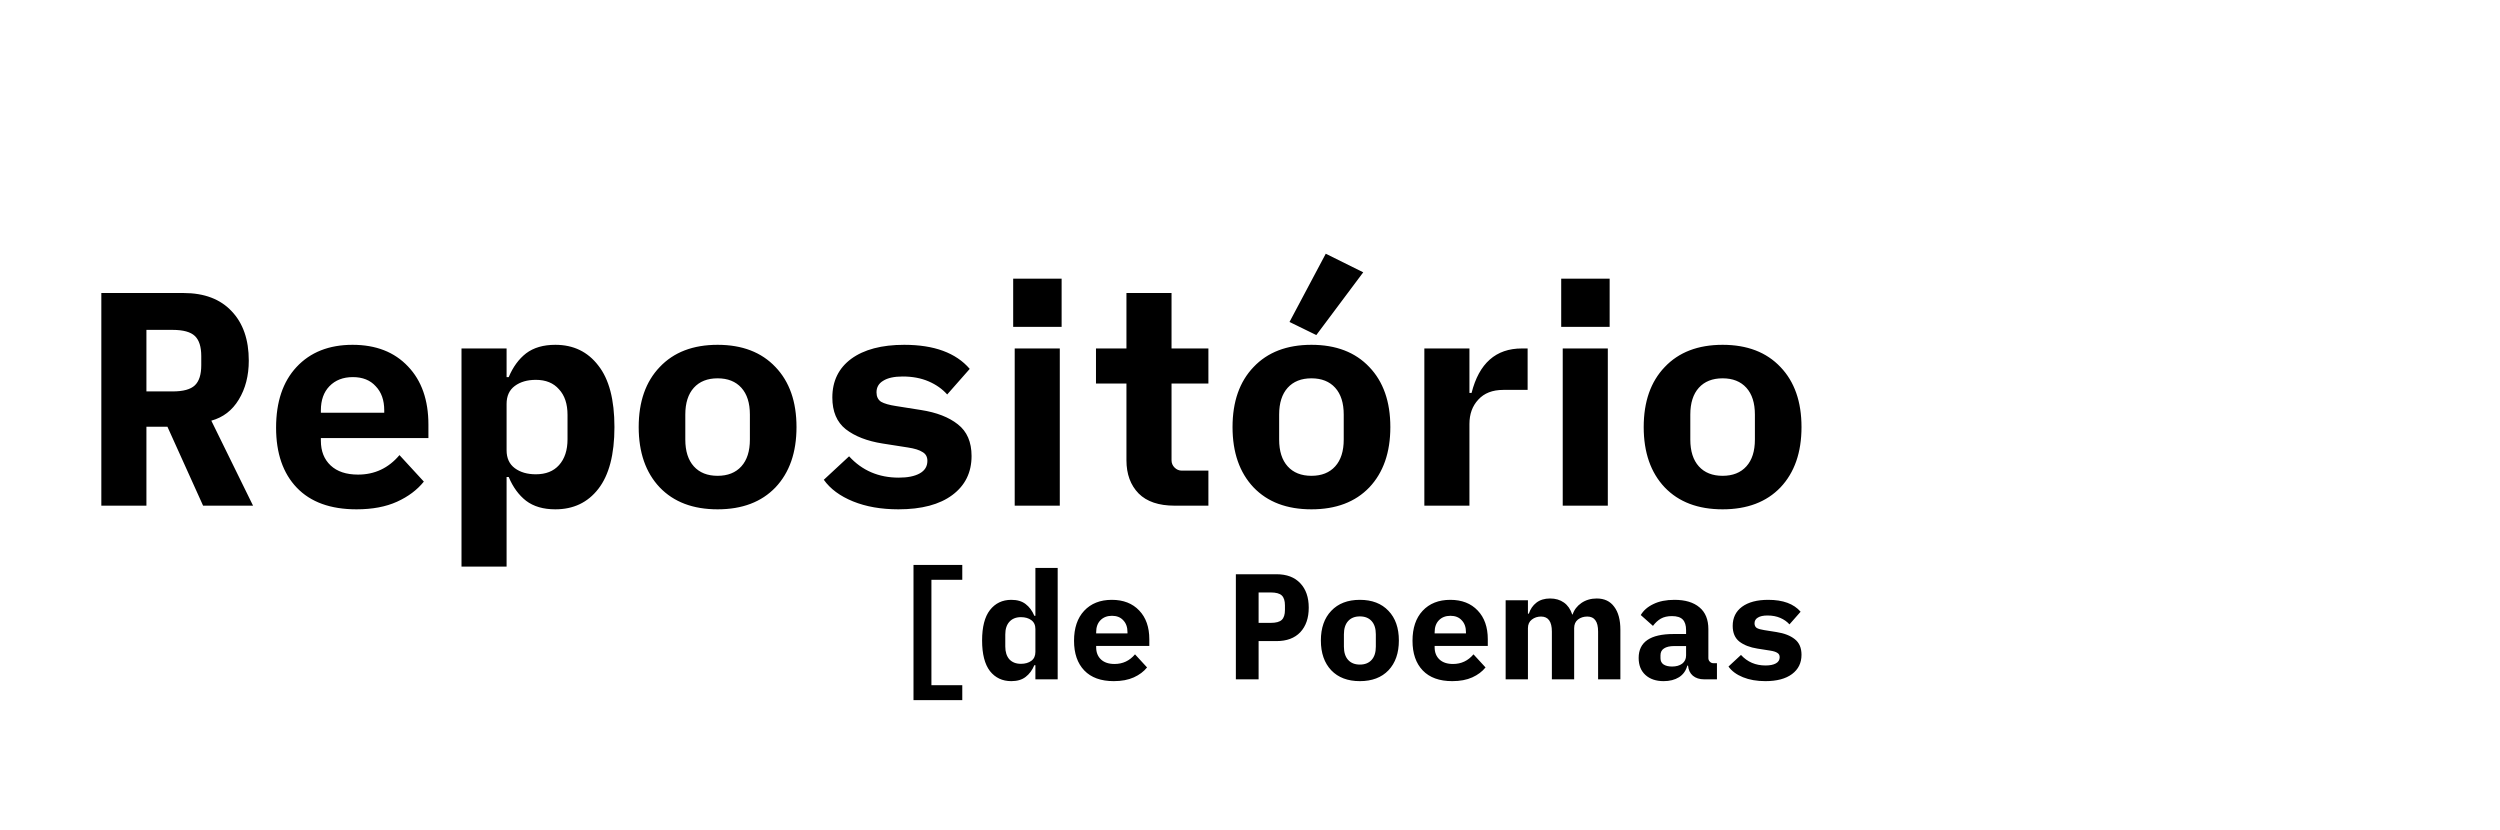
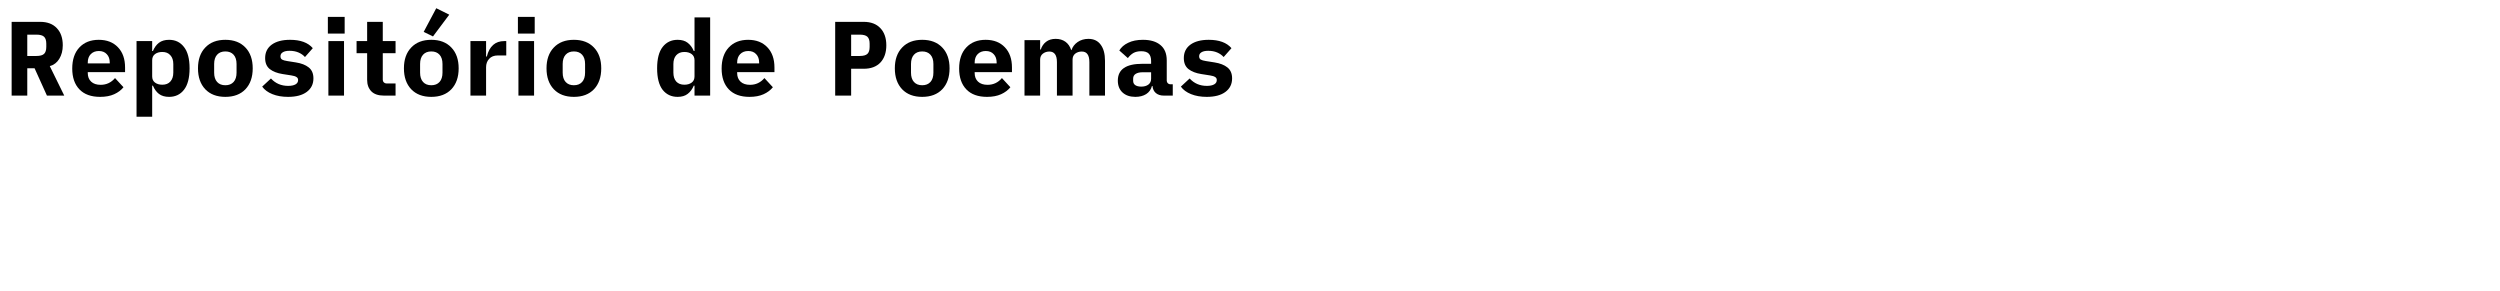
- <svg xmlns="http://www.w3.org/2000/svg" version="1.0" width="6464pt" height="2144pt" viewBox="0 0 6464 2144" preserveAspectRatio="xMidYMid meet" id="svg64">
+ <svg xmlns="http://www.w3.org/2000/svg" version="1.0" width="8618.667" height="1000" viewBox="0 0 6464 750" preserveAspectRatio="xMidYMid meet" id="svg64">
  <defs id="defs68" />
-   <g transform="translate(0,2144) scale(0.1,-0.1)" fill="#000000" stroke="none" id="g62">
-     <flowRoot xml:space="preserve" id="flowRoot3774" style="fill:black;fill-opacity:1;stroke:none;font-family:sans-serif;font-style:normal;font-weight:normal;font-size:40px;line-height:1.25;letter-spacing:0px;word-spacing:0px">
-       <flowRegion id="flowRegion3776">
-         <rect id="rect3778" width="6068.435" height="2513.002" x="288.53" y="876.187" />
-       </flowRegion>
-       <flowPara id="flowPara3780" />
-     </flowRoot>
-     <g aria-label="Repositório" transform="matrix(41.02687,0,0,-41.02687,-80840.919,39467.321)" style="font-style:normal;font-variant:normal;font-weight:normal;font-stretch:normal;font-size:192px;line-height:1.25;font-family:'iA Writer Quattro S';-inkscape-font-specification:'iA Writer Quattro S, Normal';font-variant-ligatures:normal;font-variant-caps:normal;font-variant-numeric:normal;font-feature-settings:normal;text-align:start;letter-spacing:0px;word-spacing:0px;writing-mode:lr-tb;text-anchor:start;fill:#000000;fill-opacity:1;stroke:none" id="flowRoot3782" />
-     <flowRoot xml:space="preserve" id="flowRoot3792" style="fill:black;fill-opacity:1;stroke:none;font-family:sans-serif;font-style:normal;font-weight:normal;font-size:40px;line-height:1.25;letter-spacing:0px;word-spacing:0px">
-       <flowRegion id="flowRegion3794">
-         <rect id="rect3796" width="2010.402" height="530.523" x="511.908" y="1890.695" />
-       </flowRegion>
-       <flowPara id="flowPara3798" />
-     </flowRoot>
-     <g aria-label="[de Poemas" transform="matrix(1,0,0,-1,0,-3300)" style="font-style:normal;font-weight:normal;font-size:3892.928px;line-height:1.25;font-family:sans-serif;letter-spacing:0px;word-spacing:0px;fill:#000000;fill-opacity:1;stroke:none;stroke-width:97.323" id="text3802">
-       <path id="path61" style="font-style:normal;font-variant:normal;font-weight:normal;font-stretch:normal;font-size:3892.99px;font-family:'iA Writer Quattro S';-inkscape-font-specification:'iA Writer Quattro S, Normal';font-variant-ligatures:normal;font-variant-caps:normal;font-variant-numeric:normal;font-feature-settings:normal;text-align:start;writing-mode:lr-tb;text-anchor:start;stroke-width:97.323" d="m 45645.492,-7128.424 q -330.904,0 -580.055,-101.218 -249.152,-101.218 -373.727,-276.402 l 323.118,-299.76 q 249.151,272.509 634.557,272.509 171.292,0 268.616,-54.502 97.325,-54.502 97.325,-159.613 0,-77.86 -62.288,-112.897 -58.395,-38.93 -186.863,-58.395 l -323.118,-50.609 q -295.868,-46.716 -471.052,-182.971 -171.292,-136.255 -171.292,-404.871 0,-315.332 241.366,-494.41 245.258,-179.077 677.38,-179.077 572.269,0 836.993,307.546 l -288.082,327.011 q -93.431,-105.111 -237.472,-167.399 -144.041,-62.288 -330.904,-62.288 -163.506,0 -249.151,54.502 -85.646,50.609 -85.646,147.934 0,81.753 58.395,120.683 62.288,35.037 190.756,54.502 l 319.225,50.609 q 299.761,46.716 471.052,182.97 175.185,136.255 175.185,404.871 0,315.332 -245.259,498.303 -245.258,182.97 -689.059,182.97 z m -1582.926,-46.716 q -179.078,0 -291.975,-93.432 -109.003,-93.432 -124.575,-260.83 h -19.465 q -50.609,194.649 -214.115,299.76 -163.505,101.218 -397.085,101.218 -295.867,0 -471.051,-159.613 -175.185,-159.613 -175.185,-439.908 0,-618.985 903.174,-618.985 h 323.118 v -101.218 q 0,-182.97 -85.646,-272.509 -85.646,-89.539 -280.295,-89.539 -171.292,0 -288.081,66.181 -112.897,66.181 -202.436,186.863 l -315.332,-280.295 q 105.111,-179.077 327.011,-284.188 221.901,-109.004 545.019,-109.004 416.55,0 646.236,194.649 229.686,190.756 229.686,564.484 v 747.454 q 0,54.502 38.93,93.432 38.93,38.93 93.432,38.93 h 89.539 v 416.55 z m -829.207,-330.904 q 159.612,0 260.83,-73.967 101.218,-77.86 101.218,-214.114 v -241.365 h -307.546 q -171.292,0 -264.724,62.288 -89.538,58.395 -89.538,175.185 v 77.86 q 0,105.111 77.859,159.613 81.753,54.502 221.901,54.502 z m -4303.274,-1712.916 h 576.163 v 346.476 h 23.357 q 58.395,-179.077 194.65,-284.188 140.148,-109.004 354.262,-109.004 210.221,0 358.155,105.111 147.934,105.111 214.115,307.546 h 11.678 q 58.395,-179.077 225.794,-295.867 171.291,-116.79 397.085,-116.79 295.867,0 451.587,214.114 159.612,210.221 159.612,595.627 v 1280.794 h -576.162 v -1234.078 q 0,-198.542 -70.074,-291.974 -66.181,-97.325 -210.222,-97.325 -140.147,0 -241.365,77.86 -97.325,77.86 -97.325,221.9 v 1323.617 h -576.162 v -1234.078 q 0,-389.299 -280.295,-389.299 -136.255,0 -237.473,77.86 -101.217,77.86 -101.217,221.9 v 1323.617 h -576.163 z m -1380.491,2090.535 q -498.303,0 -763.026,-276.402 -264.723,-276.402 -264.723,-766.919 0,-494.41 260.83,-774.705 264.723,-284.188 716.31,-284.188 447.694,0 708.524,276.402 260.831,272.509 260.831,743.561 v 171.292 h -1374.226 v 35.037 q 0,198.542 124.576,315.332 124.576,116.79 350.369,116.79 319.225,0 529.447,-249.151 l 311.439,338.69 q -128.469,159.613 -342.583,256.937 -214.115,97.325 -517.768,97.325 z m -46.716,-1689.557 q -186.863,0 -299.76,116.79 -109.004,112.897 -109.004,307.546 v 31.144 h 809.742 v -31.144 q 0,-194.649 -109.004,-307.546 -105.11,-116.79 -291.974,-116.79 z m -2342.059,1689.557 q -471.052,0 -739.668,-280.295 -268.617,-284.188 -268.617,-770.812 0,-486.624 268.617,-766.919 268.616,-284.188 739.668,-284.188 471.052,0 739.668,284.188 268.616,280.295 268.616,766.919 0,486.624 -268.616,770.812 -268.616,280.295 -739.668,280.295 z m 0,-428.229 q 194.649,0 303.653,-120.683 109.004,-120.683 109.004,-342.583 v -319.225 q 0,-221.9 -109.004,-342.583 -109.004,-120.683 -303.653,-120.683 -194.65,0 -303.653,120.683 -109.004,120.683 -109.004,342.583 v 319.225 q 0,221.9 109.004,342.583 109.003,120.683 303.653,120.683 z m -3206.303,381.513 V -9892.447 h 1051.107 q 397.085,0 615.092,233.579 218.008,229.686 218.008,630.664 0,400.978 -218.008,634.557 -218.007,229.686 -615.092,229.686 h -463.266 v 988.819 z m 587.841,-1459.871 h 315.332 q 202.436,0 284.189,-77.86 81.752,-77.86 81.752,-256.937 v -116.79 q 0,-179.077 -81.752,-256.937 -81.753,-77.86 -284.189,-77.86 h -315.332 z m -3744.386,1506.587 q -498.303,0 -763.026,-276.402 -264.724,-276.402 -264.724,-766.919 0,-494.41 260.831,-774.705 264.723,-284.188 716.31,-284.188 447.694,0 708.524,276.402 260.83,272.509 260.83,743.561 v 171.292 h -1374.225 v 35.037 q 0,198.542 124.575,315.332 124.576,116.79 350.37,116.79 319.225,0 529.446,-249.151 l 311.439,338.69 q -128.468,159.613 -342.583,256.937 -214.114,97.325 -517.767,97.325 z m -46.716,-1689.557 q -186.864,0 -299.761,116.79 -109.003,112.897 -109.003,307.546 v 31.144 h 809.742 v -31.144 q 0,-194.649 -109.004,-307.546 -105.111,-116.79 -291.974,-116.79 z m -1980.011,1276.901 h -27.251 q -81.753,194.649 -225.794,303.653 -140.147,109.004 -369.834,109.004 -346.476,0 -552.804,-260.83 -202.436,-264.723 -202.436,-790.277 0,-525.554 202.436,-786.384 206.328,-264.723 552.804,-264.723 229.687,0 369.834,109.004 144.041,109.004 225.794,303.653 h 27.251 v -1237.971 h 576.162 v 2880.813 h -576.162 z m -373.727,-35.037 q 163.505,0 268.616,-77.86 105.111,-77.86 105.111,-229.686 v -591.734 q 0,-151.827 -105.111,-229.686 -105.111,-77.86 -268.616,-77.86 -190.757,0 -299.761,120.683 -105.11,116.79 -105.11,327.011 v 311.439 q 0,210.221 105.11,330.904 109.004,116.79 299.761,116.79 z m -2778.074,938.211 v -3495.904 h 1261.328 v 385.406 h -798.063 v 2725.093 h 798.063 v 385.406 z m 20920.182,-4933.001 q -953.136,0 -1496.66,-567.156 -543.524,-575.032 -543.524,-1559.677 0,-984.645 543.524,-1551.801 543.524,-575.032 1496.66,-575.032 953.137,0 1496.661,575.032 543.524,567.156 543.524,1551.801 0,984.645 -543.524,1559.677 -543.524,567.156 -1496.661,567.156 z m 0,-866.488 q 393.858,0 614.419,-244.192 220.56,-244.192 220.56,-693.19 v -645.927 q 0,-448.997 -220.56,-693.189 -220.561,-244.192 -614.419,-244.192 -393.858,0 -614.418,244.192 -220.56,244.192 -220.56,693.189 v 645.927 q 0,448.998 220.56,693.19 220.56,244.192 614.418,244.192 z m -2920.703,-5096.522 v 1244.592 h -1252.468 v -1244.592 z m -1213.082,1803.87 h 1165.819 v 4064.614 H 40405.84 Z m -3577.954,0 h 1165.82 v 1150.065 h 55.14 q 291.455,-1150.065 1299.731,-1150.065 h 149.666 v 1071.293 h -630.172 q -417.49,0 -645.928,252.069 -228.437,244.192 -228.437,630.173 v 2111.079 h -1165.82 z m -2919.349,4159.14 q -953.136,0 -1496.66,-567.156 -543.524,-575.032 -543.524,-1559.677 0,-984.645 543.524,-1551.801 543.524,-575.032 1496.66,-575.032 953.136,0 1496.66,575.032 543.524,567.156 543.524,1551.801 0,984.645 -543.524,1559.677 -543.524,567.156 -1496.66,567.156 z m 0,-866.488 q 393.858,0 614.418,-244.192 220.561,-244.192 220.561,-693.19 v -645.927 q 0,-448.997 -220.561,-693.189 -220.56,-244.192 -614.418,-244.192 -393.858,0 -614.418,244.192 -220.561,244.192 -220.561,693.189 v 645.927 q 0,448.998 220.561,693.19 220.56,244.192 614.418,244.192 z m 126.035,-3639.247 -693.19,-338.718 937.382,-1764.484 968.89,480.507 z m -3743.374,3237.513 q 0,110.28 78.771,189.051 78.772,78.772 189.052,78.772 h 685.313 v 905.873 h -874.365 q -614.418,0 -929.505,-315.086 -315.086,-322.964 -315.086,-858.61 v -1985.045 h -787.716 v -905.873 h 787.716 v -1433.643 h 1165.82 v 1433.643 h 953.136 v 905.873 h -953.136 z m -2841.932,-4694.788 v 1244.592 h -1252.468 v -1244.592 z m -1213.082,1803.87 h 1165.819 v 4064.614 h -1165.819 z m -3005.998,4159.14 q -669.559,0 -1173.697,-204.806 -504.138,-204.806 -756.208,-559.279 l 653.805,-606.541 q 504.138,551.401 1283.977,551.401 346.595,0 543.524,-110.28 196.929,-110.28 196.929,-322.964 0,-157.542 -126.035,-228.437 -118.157,-78.772 -378.103,-118.158 l -653.805,-102.403 q -598.664,-94.526 -953.136,-370.226 -346.595,-275.701 -346.595,-819.224 0,-638.051 488.384,-1000.4 496.261,-362.349 1370.626,-362.349 1157.942,0 1693.589,622.296 l -582.91,661.681 q -189.052,-212.684 -480.507,-338.718 -291.455,-126.035 -669.558,-126.035 -330.841,0 -504.138,110.28 -173.298,102.404 -173.298,299.333 0,165.42 118.157,244.191 126.035,70.895 385.981,110.281 l 645.927,102.403 q 606.542,94.526 953.137,370.226 354.472,275.701 354.472,819.225 0,638.05 -496.261,1008.276 -496.261,370.227 -1394.257,370.227 z m -4675.956,0 q -953.137,0 -1496.661,-567.156 -543.524,-575.032 -543.524,-1559.677 0,-984.645 543.524,-1551.801 543.524,-575.032 1496.661,-575.032 953.136,0 1496.66,575.032 543.524,567.156 543.524,1551.801 0,984.645 -543.524,1559.677 -543.524,567.156 -1496.66,567.156 z m 0,-866.488 q 393.858,0 614.418,-244.192 220.561,-244.192 220.561,-693.19 v -645.927 q 0,-448.997 -220.561,-693.189 -220.56,-244.192 -614.418,-244.192 -393.858,0 -614.419,244.192 -220.56,244.192 -220.56,693.189 v 645.927 q 0,448.998 220.56,693.19 220.561,244.192 614.419,244.192 z m -6621.614,-3292.652 h 1165.819 v 740.453 h 55.14 q 165.421,-393.858 448.998,-614.419 291.455,-220.56 756.208,-220.56 701.067,0 1110.679,535.647 417.49,527.769 417.49,1591.186 0,1063.416 -417.49,1599.064 -409.612,527.769 -1110.679,527.769 -464.753,0 -756.208,-220.561 -283.577,-220.56 -448.998,-614.418 h -55.14 v 2315.885 h -1165.819 z m 1922.027,3253.267 q 385.98,0 598.664,-236.315 220.56,-244.192 220.56,-669.559 v -630.173 q 0,-425.366 -220.56,-661.681 -212.684,-244.192 -598.664,-244.192 -330.841,0 -543.525,157.543 -212.683,157.543 -212.683,464.753 v 1197.328 q 0,307.209 212.683,464.752 212.684,157.544 543.525,157.544 z m -4636.57,905.873 q -1008.276,0 -1543.923,-559.278 -535.647,-559.279 -535.647,-1551.801 0,-1000.399 527.77,-1567.555 535.647,-575.032 1449.397,-575.032 905.874,0 1433.643,559.278 527.77,551.402 527.77,1504.537 v 346.595 H 8296.445 v 70.895 q 0,401.735 252.069,638.05 252.069,236.315 708.944,236.315 645.927,0 1071.294,-504.138 l 630.173,685.312 q -259.946,322.964 -693.19,519.893 -433.244,196.929 -1047.662,196.929 z m -94.526,-3418.687 q -378.104,0 -606.541,236.314 -220.56,228.438 -220.56,622.296 v 63.018 H 9934.894 v -63.018 q 0,-393.858 -220.56,-622.296 -212.683,-236.314 -590.787,-236.314 z m -5337.637,3324.161 H 2620.09 v -5498.257 h 2126.833 q 803.47,0 1244.591,472.629 441.121,464.753 441.121,1276.1 0,582.91 -259.946,1008.276 -252.069,417.49 -708.944,543.524 l 1079.171,2197.728 H 5251.061 l -921.628,-2040.184 h -543.524 z m 677.436,-2953.935 q 409.612,0 575.033,-157.543 165.42,-157.543 165.42,-519.892 v -236.315 q 0,-362.35 -165.42,-519.893 -165.42,-157.543 -575.033,-157.543 h -677.436 v 1591.186 z" />
+   <g transform="matrix(0.1,0,0,-0.1,0,750)" id="g62" style="fill:#000000;stroke:none">
+     <g aria-label="Repositório de Poemas " transform="matrix(14.2278,0,0,-14.2278,-7369.245,18875.748)" style="font-style:normal;font-weight:normal;font-size:40px;line-height:1.25;font-family:sans-serif;letter-spacing:0px;word-spacing:0px;fill:#000000;fill-opacity:1;stroke:none" id="flowRoot27">
+       <path d="m 567.51,973.272 h -28.416 v -134.016 h 51.84 q 19.584,0 30.336,11.52 10.752,11.328 10.752,31.104 0,14.208 -6.336,24.576 -6.144,10.176 -17.28,13.248 l 26.304,53.568 h -31.488 l -22.464,-49.728 h -13.248 z m 16.512,-72 q 9.984,0 14.016,-3.84 4.032,-3.84 4.032,-12.672 v -5.76 q 0,-8.832 -4.032,-12.672 -4.032,-3.84 -14.016,-3.84 h -16.512 v 38.784 z" style="font-style:normal;font-variant:normal;font-weight:normal;font-stretch:normal;font-size:192px;font-family:'iA Writer Quattro S';-inkscape-font-specification:'iA Writer Quattro S, Normal';font-variant-ligatures:normal;font-variant-caps:normal;font-variant-numeric:normal;font-feature-settings:normal;text-align:start;writing-mode:lr-tb;text-anchor:start" id="path3834" />
+       <path d="m 699.915,975.576 q -24.576,0 -37.632,-13.632 -13.056,-13.632 -13.056,-37.824 0,-24.384 12.864,-38.208 13.056,-14.016 35.328,-14.016 22.08,0 34.944,13.632 12.864,13.44 12.864,36.672 v 8.448 h -67.776 v 1.728 q 0,9.792 6.144,15.552 6.144,5.76 17.28,5.76 15.744,0 26.112,-12.288 l 15.36,16.704 q -6.336,7.872 -16.896,12.672 -10.56,4.8 -25.536,4.8 z m -2.304,-83.328 q -9.216,0 -14.784,5.76 -5.376,5.568 -5.376,15.168 v 1.536 h 39.936 v -1.536 q 0,-9.6 -5.376,-15.168 -5.184,-5.76 -14.4,-5.76 z" style="font-style:normal;font-variant:normal;font-weight:normal;font-stretch:normal;font-size:192px;font-family:'iA Writer Quattro S';-inkscape-font-specification:'iA Writer Quattro S, Normal';font-variant-ligatures:normal;font-variant-caps:normal;font-variant-numeric:normal;font-feature-settings:normal;text-align:start;writing-mode:lr-tb;text-anchor:start" id="path3836" />
+       <path d="m 766.08,874.2 h 28.416 v 18.048 h 1.344 q 4.032,-9.6 10.944,-14.976 7.104,-5.376 18.432,-5.376 17.088,0 27.072,13.056 10.176,12.864 10.176,38.784 0,25.92 -10.176,38.976 -9.984,12.864 -27.072,12.864 -11.328,0 -18.432,-5.376 -6.912,-5.376 -10.944,-14.976 h -1.344 v 56.448 h -28.416 z m 46.848,79.296 q 9.408,0 14.592,-5.76 5.376,-5.952 5.376,-16.32 v -15.36 q 0,-10.368 -5.376,-16.128 -5.184,-5.952 -14.592,-5.952 -8.064,0 -13.248,3.84 -5.184,3.84 -5.184,11.328 v 29.184 q 0,7.488 5.184,11.328 5.184,3.84 13.248,3.84 z" style="font-style:normal;font-variant:normal;font-weight:normal;font-stretch:normal;font-size:192px;font-family:'iA Writer Quattro S';-inkscape-font-specification:'iA Writer Quattro S, Normal';font-variant-ligatures:normal;font-variant-caps:normal;font-variant-numeric:normal;font-feature-settings:normal;text-align:start;writing-mode:lr-tb;text-anchor:start" id="path3838" />
+       <path d="m 927.477,975.576 q -23.232,0 -36.48,-13.824 -13.248,-14.016 -13.248,-38.016 0,-24 13.248,-37.824 13.248,-14.016 36.48,-14.016 23.232,0 36.48,14.016 13.248,13.824 13.248,37.824 0,24 -13.248,38.016 -13.248,13.824 -36.48,13.824 z m 0,-21.12 q 9.6,0 14.976,-5.952 5.376,-5.952 5.376,-16.896 v -15.744 q 0,-10.944 -5.376,-16.896 -5.376,-5.952 -14.976,-5.952 -9.6,0 -14.976,5.952 -5.376,5.952 -5.376,16.896 v 15.744 q 0,10.944 5.376,16.896 5.376,5.952 14.976,5.952 z" style="font-style:normal;font-variant:normal;font-weight:normal;font-stretch:normal;font-size:192px;font-family:'iA Writer Quattro S';-inkscape-font-specification:'iA Writer Quattro S, Normal';font-variant-ligatures:normal;font-variant-caps:normal;font-variant-numeric:normal;font-feature-settings:normal;text-align:start;writing-mode:lr-tb;text-anchor:start" id="path3840" />
+       <path d="m 1041.45,975.576 q -16.32,0 -28.608,-4.992 -12.288,-4.992 -18.432,-13.632 l 15.936,-14.784 q 12.288,13.44 31.296,13.44 8.448,0 13.248,-2.688 4.8,-2.688 4.8,-7.872 0,-3.84 -3.072,-5.568 -2.88,-1.92 -9.216,-2.88 l -15.936,-2.496 q -14.592,-2.304 -23.232,-9.024 -8.448,-6.72 -8.448,-19.968 0,-15.552 11.904,-24.384 12.096,-8.832 33.408,-8.832 28.224,0 41.28,15.168 l -14.208,16.128 q -4.608,-5.184 -11.712,-8.256 -7.104,-3.072 -16.32,-3.072 -8.064,0 -12.288,2.688 -4.224,2.496 -4.224,7.296 0,4.032 2.88,5.952 3.072,1.728 9.408,2.688 l 15.744,2.496 q 14.784,2.304 23.232,9.024 8.64,6.72 8.64,19.968 0,15.552 -12.096,24.576 -12.096,9.024 -33.984,9.024 z" style="font-style:normal;font-variant:normal;font-weight:normal;font-stretch:normal;font-size:192px;font-family:'iA Writer Quattro S';-inkscape-font-specification:'iA Writer Quattro S, Normal';font-variant-ligatures:normal;font-variant-caps:normal;font-variant-numeric:normal;font-feature-settings:normal;text-align:start;writing-mode:lr-tb;text-anchor:start" id="path3842" />
+       <path d="m 1144.287,830.232 v 30.336 h -30.528 v -30.336 z m -29.568,43.968 h 28.416 v 99.072 h -28.416 z" style="font-style:normal;font-variant:normal;font-weight:normal;font-stretch:normal;font-size:192px;font-family:'iA Writer Quattro S';-inkscape-font-specification:'iA Writer Quattro S, Normal';font-variant-ligatures:normal;font-variant-caps:normal;font-variant-numeric:normal;font-feature-settings:normal;text-align:start;writing-mode:lr-tb;text-anchor:start" id="path3844" />
+       <path d="m 1213.557,944.664 q 0,2.688 1.92,4.608 1.92,1.92 4.608,1.92 h 16.704 v 22.08 h -21.312 q -14.976,0 -22.656,-7.68 -7.68,-7.872 -7.68,-20.928 v -48.384 h -19.2 v -22.08 h 19.2 v -34.944 h 28.416 v 34.944 h 23.232 v 22.08 h -23.232 z" style="font-style:normal;font-variant:normal;font-weight:normal;font-stretch:normal;font-size:192px;font-family:'iA Writer Quattro S';-inkscape-font-specification:'iA Writer Quattro S, Normal';font-variant-ligatures:normal;font-variant-caps:normal;font-variant-numeric:normal;font-feature-settings:normal;text-align:start;writing-mode:lr-tb;text-anchor:start" id="path3846" />
+       <path d="m 1301.727,975.576 q -23.232,0 -36.48,-13.824 -13.248,-14.016 -13.248,-38.016 0,-24 13.248,-37.824 13.248,-14.016 36.48,-14.016 23.232,0 36.48,14.016 13.248,13.824 13.248,37.824 0,24 -13.248,38.016 -13.248,13.824 -36.48,13.824 z m 0,-21.12 q 9.6,0 14.976,-5.952 5.376,-5.952 5.376,-16.896 v -15.744 q 0,-10.944 -5.376,-16.896 -5.376,-5.952 -14.976,-5.952 -9.6,0 -14.976,5.952 -5.376,5.952 -5.376,16.896 v 15.744 q 0,10.944 5.376,16.896 5.376,5.952 14.976,5.952 z m 3.072,-88.704 -16.896,-8.256 22.848,-43.008 23.616,11.712 z" style="font-style:normal;font-variant:normal;font-weight:normal;font-stretch:normal;font-size:192px;font-family:'iA Writer Quattro S';-inkscape-font-specification:'iA Writer Quattro S, Normal';font-variant-ligatures:normal;font-variant-caps:normal;font-variant-numeric:normal;font-feature-settings:normal;text-align:start;writing-mode:lr-tb;text-anchor:start" id="path3848" />
+       <path d="m 1372.884,874.2 h 28.416 v 28.032 h 1.344 q 7.104,-28.032 31.68,-28.032 h 3.648 v 26.112 h -15.36 q -10.176,0 -15.744,6.144 -5.568,5.952 -5.568,15.36 v 51.456 h -28.416 z" style="font-style:normal;font-variant:normal;font-weight:normal;font-stretch:normal;font-size:192px;font-family:'iA Writer Quattro S';-inkscape-font-specification:'iA Writer Quattro S, Normal';font-variant-ligatures:normal;font-variant-caps:normal;font-variant-numeric:normal;font-feature-settings:normal;text-align:start;writing-mode:lr-tb;text-anchor:start" id="path3850" />
+       <path d="m 1489.662,830.232 v 30.336 h -30.528 v -30.336 z m -29.568,43.968 h 28.416 v 99.072 h -28.416 z" style="font-style:normal;font-variant:normal;font-weight:normal;font-stretch:normal;font-size:192px;font-family:'iA Writer Quattro S';-inkscape-font-specification:'iA Writer Quattro S, Normal';font-variant-ligatures:normal;font-variant-caps:normal;font-variant-numeric:normal;font-feature-settings:normal;text-align:start;writing-mode:lr-tb;text-anchor:start" id="path3852" />
+       <path d="m 1560.852,975.576 q -23.232,0 -36.48,-13.824 -13.248,-14.016 -13.248,-38.016 0,-24 13.248,-37.824 13.248,-14.016 36.48,-14.016 23.232,0 36.48,14.016 13.248,13.824 13.248,37.824 0,24 -13.248,38.016 -13.248,13.824 -36.48,13.824 z m 0,-21.12 q 9.6,0 14.976,-5.952 5.376,-5.952 5.376,-16.896 v -15.744 q 0,-10.944 -5.376,-16.896 -5.376,-5.952 -14.976,-5.952 -9.6,0 -14.976,5.952 -5.376,5.952 -5.376,16.896 v 15.744 q 0,10.944 5.376,16.896 5.376,5.952 14.976,5.952 z" style="font-style:normal;font-variant:normal;font-weight:normal;font-stretch:normal;font-size:192px;font-family:'iA Writer Quattro S';-inkscape-font-specification:'iA Writer Quattro S, Normal';font-variant-ligatures:normal;font-variant-caps:normal;font-variant-numeric:normal;font-feature-settings:normal;text-align:start;writing-mode:lr-tb;text-anchor:start" id="path3854" />
+       <path d="m 1780.083,955.224 h -1.344 q -4.032,9.6 -11.136,14.976 -6.912,5.376 -18.24,5.376 -17.088,0 -27.264,-12.864 -9.984,-13.056 -9.984,-38.976 0,-25.92 9.984,-38.784 10.176,-13.056 27.264,-13.056 11.328,0 18.24,5.376 7.104,5.376 11.136,14.976 h 1.344 v -61.056 h 28.416 v 142.08 h -28.416 z m -18.432,-1.728 q 8.064,0 13.248,-3.84 5.184,-3.84 5.184,-11.328 v -29.184 q 0,-7.488 -5.184,-11.328 -5.184,-3.84 -13.248,-3.84 -9.408,0 -14.784,5.952 -5.184,5.76 -5.184,16.128 v 15.36 q 0,10.368 5.184,16.32 5.376,5.76 14.784,5.76 z" style="font-style:normal;font-variant:normal;font-weight:normal;font-stretch:normal;font-size:192px;font-family:'iA Writer Quattro S';-inkscape-font-specification:'iA Writer Quattro S, Normal';font-variant-ligatures:normal;font-variant-caps:normal;font-variant-numeric:normal;font-feature-settings:normal;text-align:start;writing-mode:lr-tb;text-anchor:start" id="path3856" />
+       <path d="m 1880.04,975.576 q -24.576,0 -37.632,-13.632 -13.056,-13.632 -13.056,-37.824 0,-24.384 12.864,-38.208 13.056,-14.016 35.328,-14.016 22.08,0 34.944,13.632 12.864,13.44 12.864,36.672 v 8.448 h -67.776 v 1.728 q 0,9.792 6.144,15.552 6.144,5.76 17.28,5.76 15.744,0 26.112,-12.288 l 15.36,16.704 q -6.336,7.872 -16.896,12.672 -10.56,4.8 -25.536,4.8 z m -2.304,-83.328 q -9.216,0 -14.784,5.76 -5.376,5.568 -5.376,15.168 v 1.536 h 39.936 v -1.536 q 0,-9.6 -5.376,-15.168 -5.184,-5.76 -14.4,-5.76 z" style="font-style:normal;font-variant:normal;font-weight:normal;font-stretch:normal;font-size:192px;font-family:'iA Writer Quattro S';-inkscape-font-specification:'iA Writer Quattro S, Normal';font-variant-ligatures:normal;font-variant-caps:normal;font-variant-numeric:normal;font-feature-settings:normal;text-align:start;writing-mode:lr-tb;text-anchor:start" id="path3858" />
+       <path d="m 2035.719,973.272 v -134.016 h 51.84 q 19.584,0 30.336,11.52 10.752,11.328 10.752,31.104 0,19.776 -10.752,31.296 -10.752,11.328 -30.336,11.328 h -22.848 v 48.768 z m 28.992,-72 h 15.552 q 9.984,0 14.016,-3.84 4.032,-3.84 4.032,-12.672 v -5.76 q 0,-8.832 -4.032,-12.672 -4.032,-3.84 -14.016,-3.84 h -15.552 z" style="font-style:normal;font-variant:normal;font-weight:normal;font-stretch:normal;font-size:192px;font-family:'iA Writer Quattro S';-inkscape-font-specification:'iA Writer Quattro S, Normal';font-variant-ligatures:normal;font-variant-caps:normal;font-variant-numeric:normal;font-feature-settings:normal;text-align:start;writing-mode:lr-tb;text-anchor:start" id="path3860" />
+       <path d="m 2193.852,975.576 q -23.232,0 -36.48,-13.824 -13.248,-14.016 -13.248,-38.016 0,-24 13.248,-37.824 13.248,-14.016 36.48,-14.016 23.232,0 36.48,14.016 13.248,13.824 13.248,37.824 0,24 -13.248,38.016 -13.248,13.824 -36.48,13.824 z m 0,-21.12 q 9.6,0 14.976,-5.952 5.376,-5.952 5.376,-16.896 v -15.744 q 0,-10.944 -5.376,-16.896 -5.376,-5.952 -14.976,-5.952 -9.6,0 -14.976,5.952 -5.376,5.952 -5.376,16.896 v 15.744 q 0,10.944 5.376,16.896 5.376,5.952 14.976,5.952 z" style="font-style:normal;font-variant:normal;font-weight:normal;font-stretch:normal;font-size:192px;font-family:'iA Writer Quattro S';-inkscape-font-specification:'iA Writer Quattro S, Normal';font-variant-ligatures:normal;font-variant-caps:normal;font-variant-numeric:normal;font-feature-settings:normal;text-align:start;writing-mode:lr-tb;text-anchor:start" id="path3862" />
+       <path d="m 2311.665,975.576 q -24.576,0 -37.632,-13.632 -13.056,-13.632 -13.056,-37.824 0,-24.384 12.864,-38.208 13.056,-14.016 35.328,-14.016 22.08,0 34.944,13.632 12.864,13.44 12.864,36.672 v 8.448 h -67.776 v 1.728 q 0,9.792 6.144,15.552 6.144,5.76 17.28,5.76 15.744,0 26.112,-12.288 l 15.36,16.704 q -6.336,7.872 -16.896,12.672 -10.56,4.8 -25.536,4.8 z m -2.304,-83.328 q -9.216,0 -14.784,5.76 -5.376,5.568 -5.376,15.168 v 1.536 h 39.936 v -1.536 q 0,-9.6 -5.376,-15.168 -5.184,-5.76 -14.4,-5.76 z" style="font-style:normal;font-variant:normal;font-weight:normal;font-stretch:normal;font-size:192px;font-family:'iA Writer Quattro S';-inkscape-font-specification:'iA Writer Quattro S, Normal';font-variant-ligatures:normal;font-variant-caps:normal;font-variant-numeric:normal;font-feature-settings:normal;text-align:start;writing-mode:lr-tb;text-anchor:start" id="path3864" />
+       <path d="m 2379.75,872.472 h 28.416 v 17.088 h 1.152 q 2.88,-8.832 9.6,-14.016 6.912,-5.376 17.472,-5.376 10.368,0 17.664,5.184 7.296,5.184 10.56,15.168 h 0.576 q 2.88,-8.832 11.136,-14.592 8.448,-5.76 19.584,-5.76 14.592,0 22.272,10.56 7.872,10.368 7.872,29.376 v 63.168 h -28.416 v -60.864 q 0,-9.792 -3.456,-14.4 -3.264,-4.8 -10.368,-4.8 -6.912,0 -11.904,3.84 -4.8,3.84 -4.8,10.944 v 65.28 h -28.416 v -60.864 q 0,-19.2 -13.824,-19.2 -6.72,0 -11.712,3.84 -4.992,3.84 -4.992,10.944 v 65.28 h -28.416 z" style="font-style:normal;font-variant:normal;font-weight:normal;font-stretch:normal;font-size:192px;font-family:'iA Writer Quattro S';-inkscape-font-specification:'iA Writer Quattro S, Normal';font-variant-ligatures:normal;font-variant-caps:normal;font-variant-numeric:normal;font-feature-settings:normal;text-align:start;writing-mode:lr-tb;text-anchor:start" id="path3866" />
+       <path d="m 2632.881,973.272 q -8.832,0 -14.4,-4.608 -5.376,-4.608 -6.144,-12.864 h -0.96 q -2.496,9.6 -10.56,14.784 -8.064,4.992 -19.584,4.992 -14.592,0 -23.232,-7.872 -8.64,-7.872 -8.64,-21.696 0,-30.528 44.544,-30.528 h 15.936 v -4.992 q 0,-9.024 -4.224,-13.44 -4.224,-4.416 -13.824,-4.416 -8.448,0 -14.208,3.264 -5.568,3.264 -9.984,9.216 l -15.552,-13.824 q 5.184,-8.832 16.128,-14.016 10.944,-5.376 26.88,-5.376 20.544,0 31.872,9.6 11.328,9.408 11.328,27.84 v 36.864 q 0,2.688 1.92,4.608 1.92,1.92 4.608,1.92 h 4.416 v 20.544 z m -40.896,-16.32 q 7.872,0 12.864,-3.648 4.992,-3.84 4.992,-10.56 v -11.904 h -15.168 q -8.448,0 -13.056,3.072 -4.416,2.88 -4.416,8.64 v 3.84 q 0,5.184 3.84,7.872 4.032,2.688 10.944,2.688 z" style="font-style:normal;font-variant:normal;font-weight:normal;font-stretch:normal;font-size:192px;font-family:'iA Writer Quattro S';-inkscape-font-specification:'iA Writer Quattro S, Normal';font-variant-ligatures:normal;font-variant-caps:normal;font-variant-numeric:normal;font-feature-settings:normal;text-align:start;writing-mode:lr-tb;text-anchor:start" id="path3868" />
+       <path d="m 2710.95,975.576 q -16.32,0 -28.608,-4.992 -12.288,-4.992 -18.432,-13.632 l 15.936,-14.784 q 12.288,13.44 31.296,13.44 8.448,0 13.248,-2.688 4.8,-2.688 4.8,-7.872 0,-3.84 -3.072,-5.568 -2.88,-1.92 -9.216,-2.88 l -15.936,-2.496 q -14.592,-2.304 -23.232,-9.024 -8.448,-6.72 -8.448,-19.968 0,-15.552 11.904,-24.384 12.096,-8.832 33.408,-8.832 28.224,0 41.28,15.168 l -14.208,16.128 q -4.608,-5.184 -11.712,-8.256 -7.104,-3.072 -16.32,-3.072 -8.064,0 -12.288,2.688 -4.224,2.496 -4.224,7.296 0,4.032 2.88,5.952 3.072,1.728 9.408,2.688 l 15.744,2.496 q 14.784,2.304 23.232,9.024 8.64,6.72 8.64,19.968 0,15.552 -12.096,24.576 -12.096,9.024 -33.984,9.024 z" style="font-style:normal;font-variant:normal;font-weight:normal;font-stretch:normal;font-size:192px;font-family:'iA Writer Quattro S';-inkscape-font-specification:'iA Writer Quattro S, Normal';font-variant-ligatures:normal;font-variant-caps:normal;font-variant-numeric:normal;font-feature-settings:normal;text-align:start;writing-mode:lr-tb;text-anchor:start" id="path3870" />
    </g>
  </g>
</svg>
